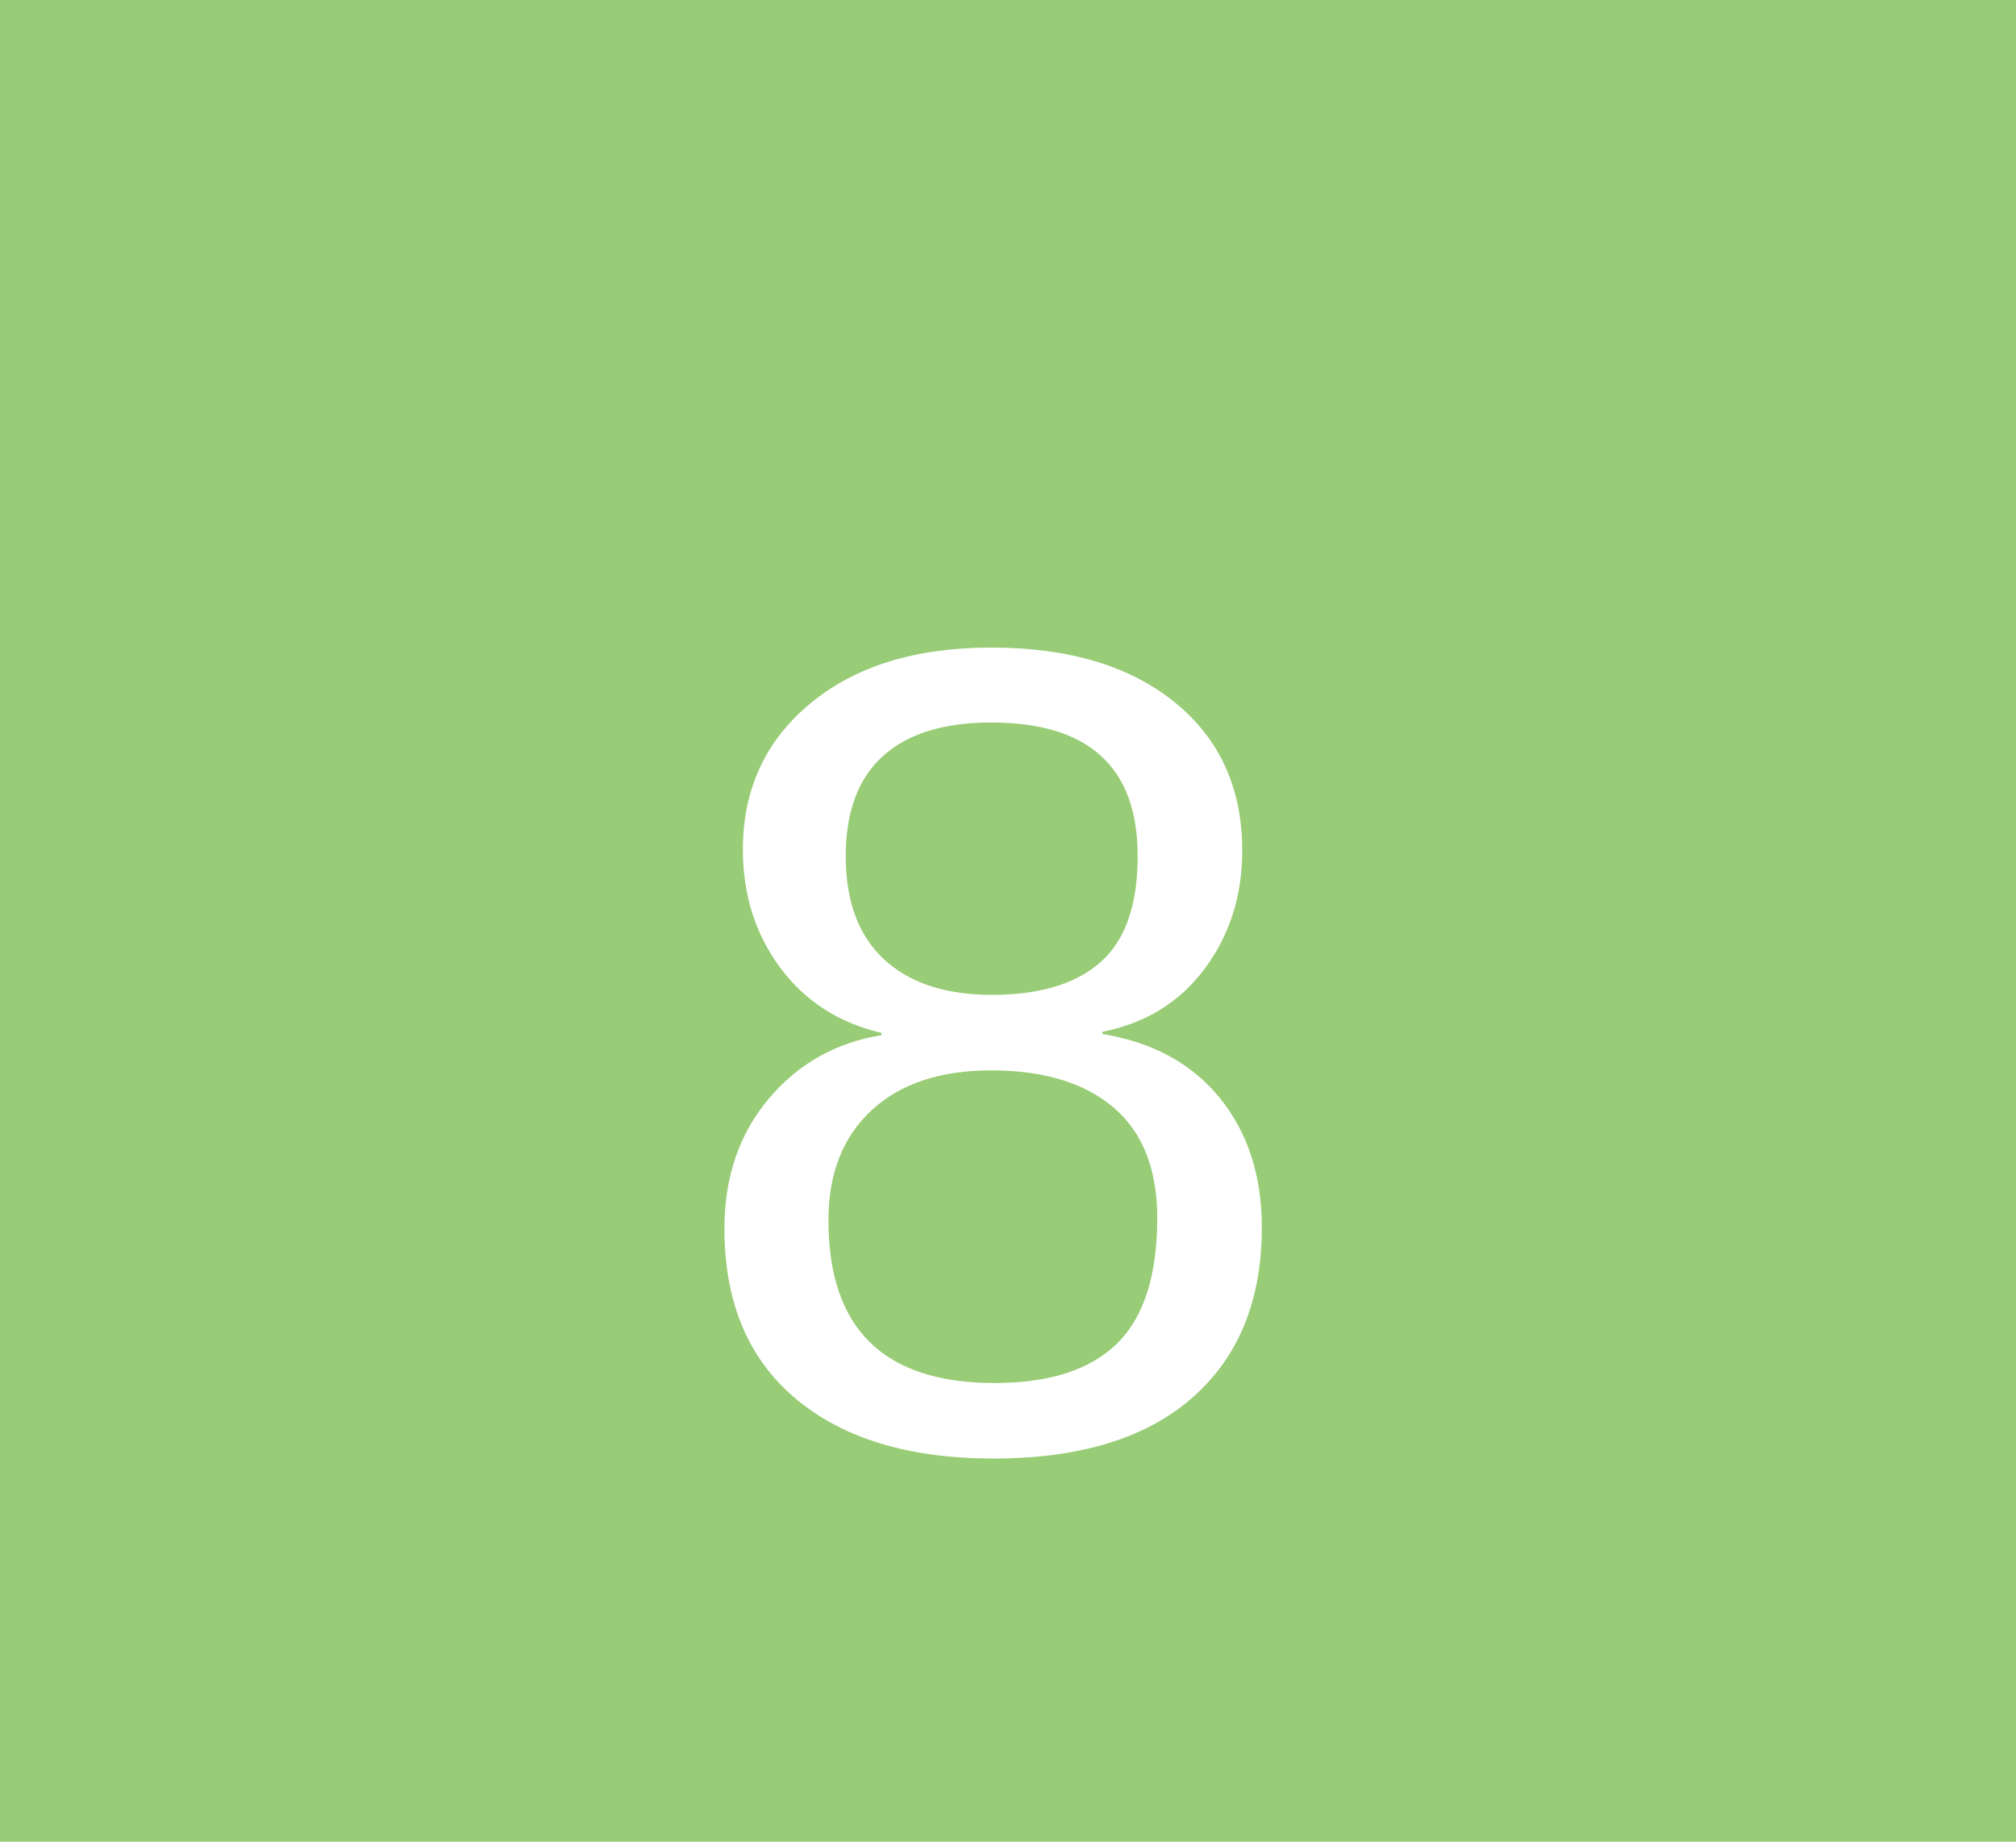
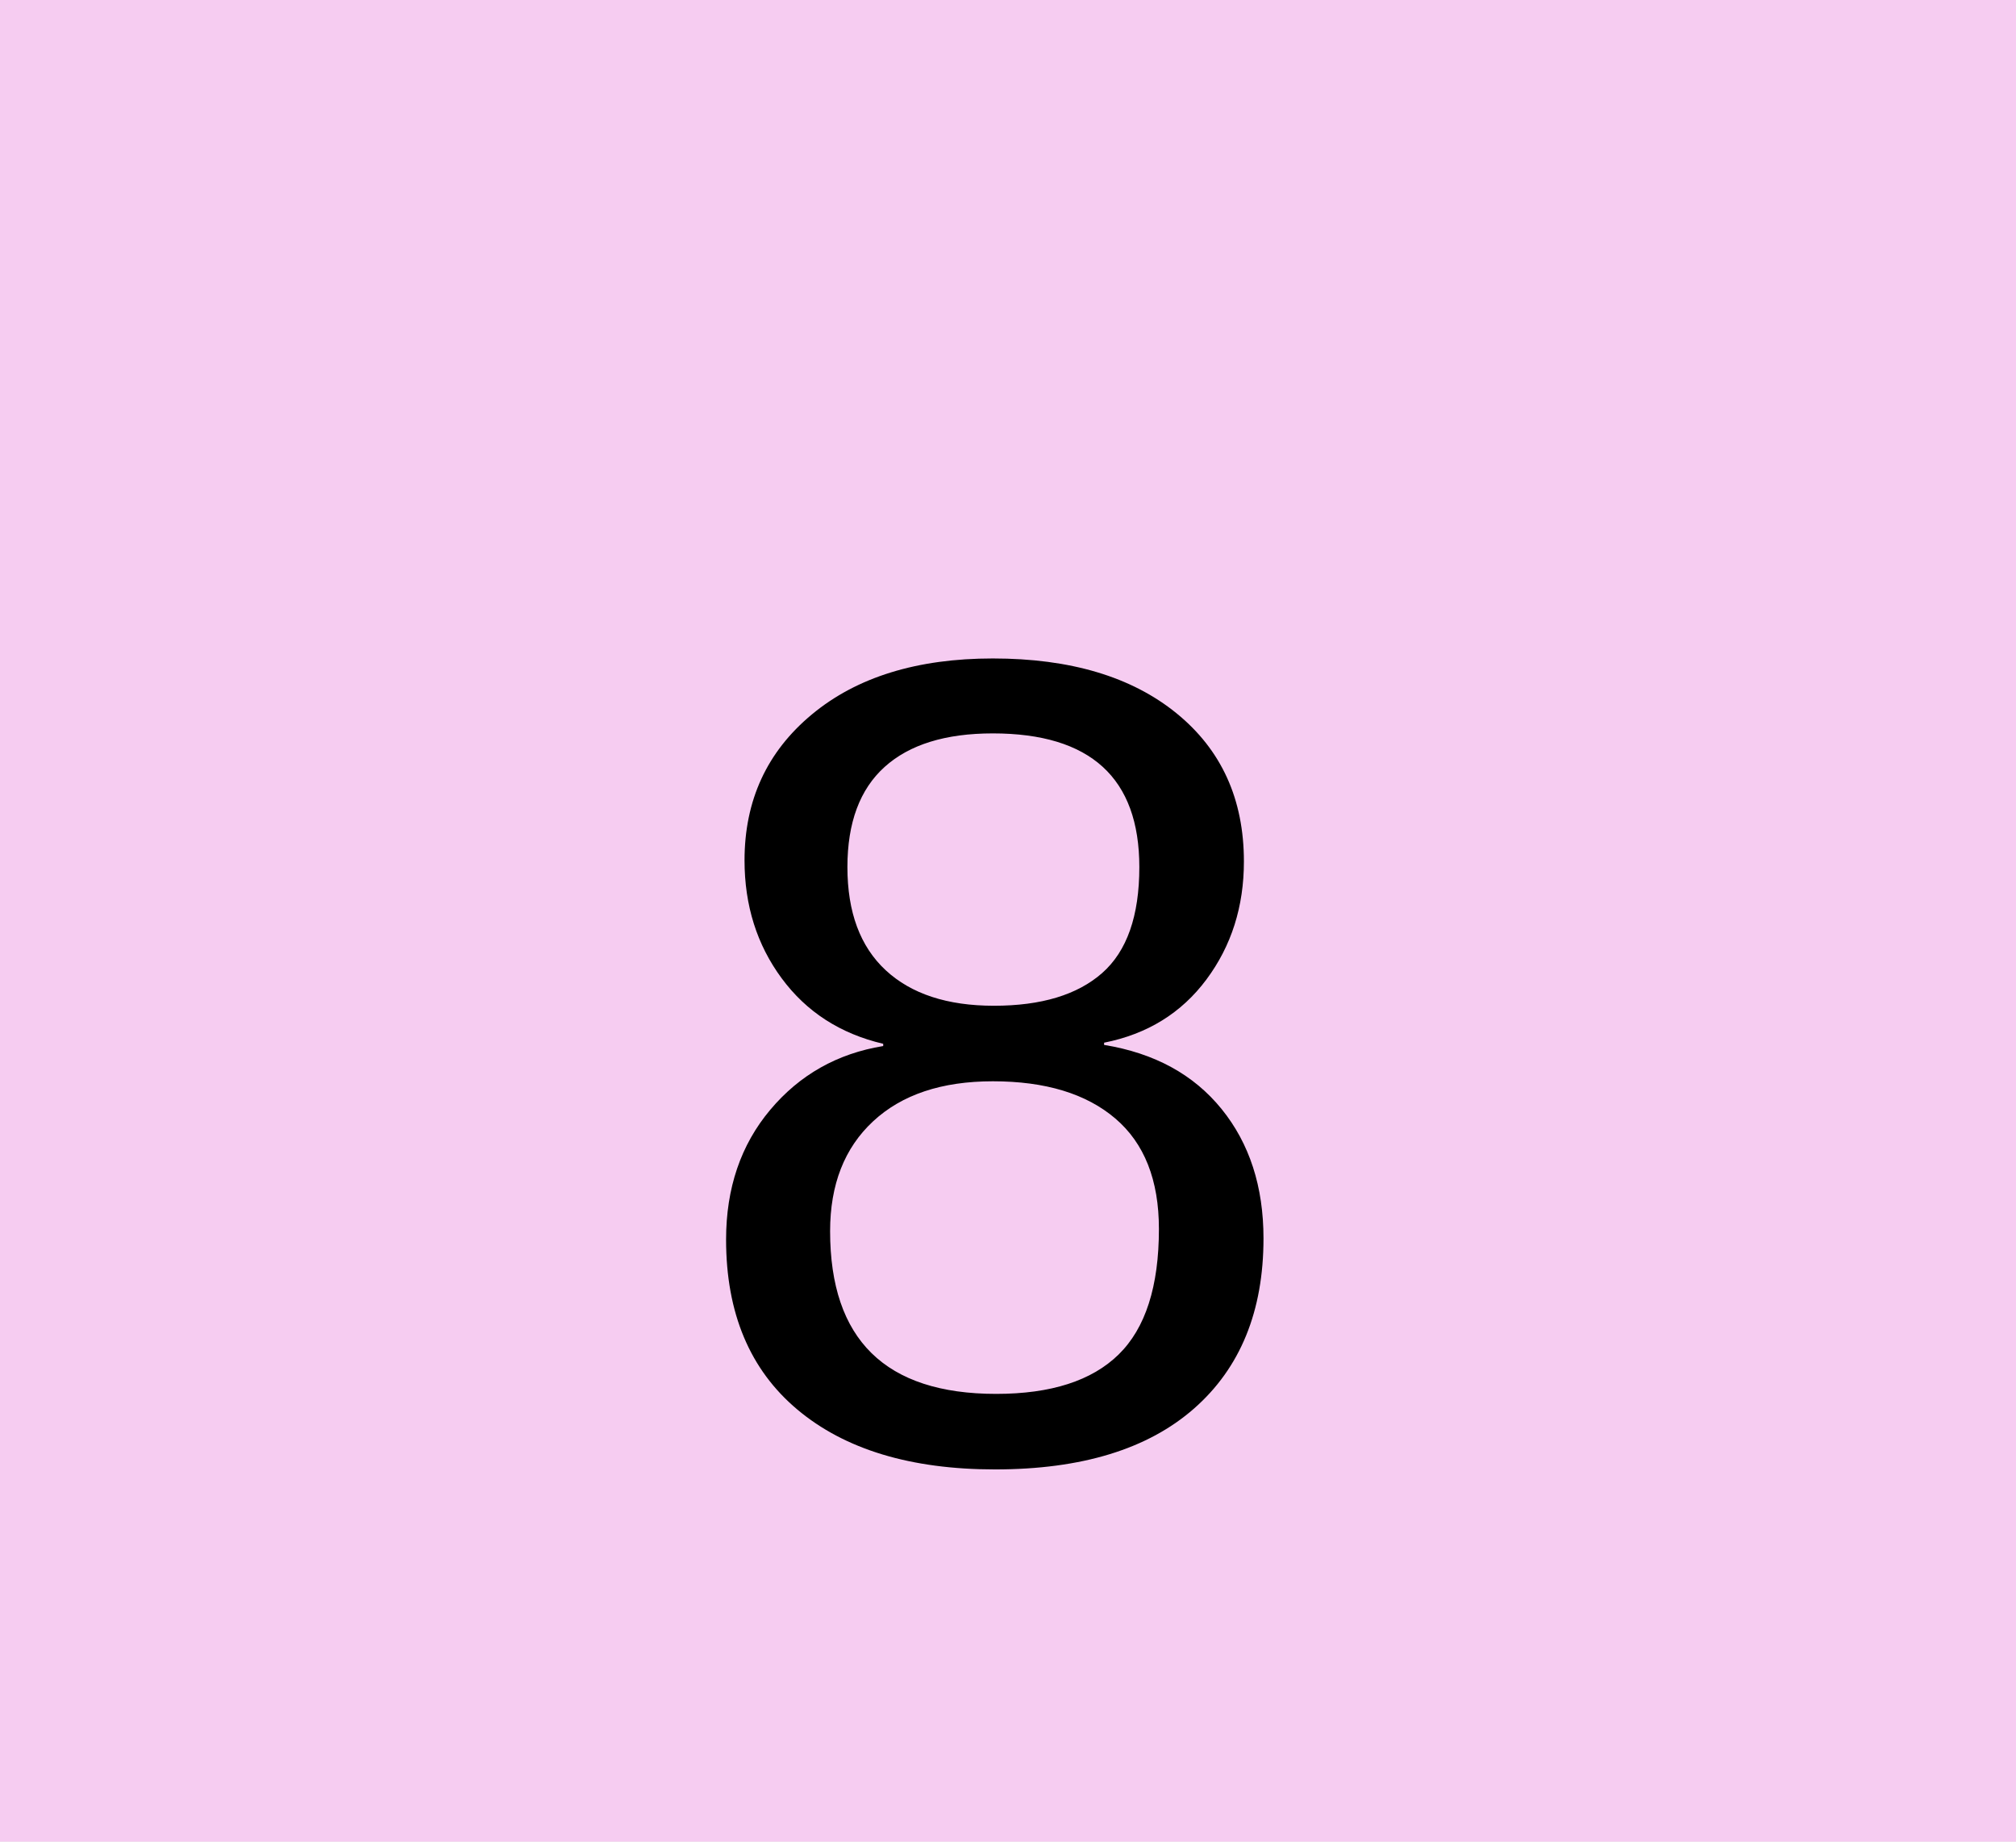
<svg xmlns="http://www.w3.org/2000/svg" viewBox="0 0 968.14 884.32">
  <defs>
-     <style>.cls-1{fill:#98cc76;}.cls-2{font-size:550px;fill:#fff;font-family:ArialMT, Arial;}</style>
+     <style>.cls-1{fill:#f6ccf1;}.cls-2{font-size:550px;font-family:ArialMT, Arial;}</style>
  </defs>
  <g id="Layer_2" data-name="Layer 2">
    <g id="Layer_1-2" data-name="Layer 1">
      <rect class="cls-1" width="968.14" height="884.32" />
-       <text class="cls-2" transform="translate(323.98 694.98)">8</text>
+       <text class="cls-2" transform="translate(324.78 700.21)">8</text>
    </g>
  </g>
</svg>
